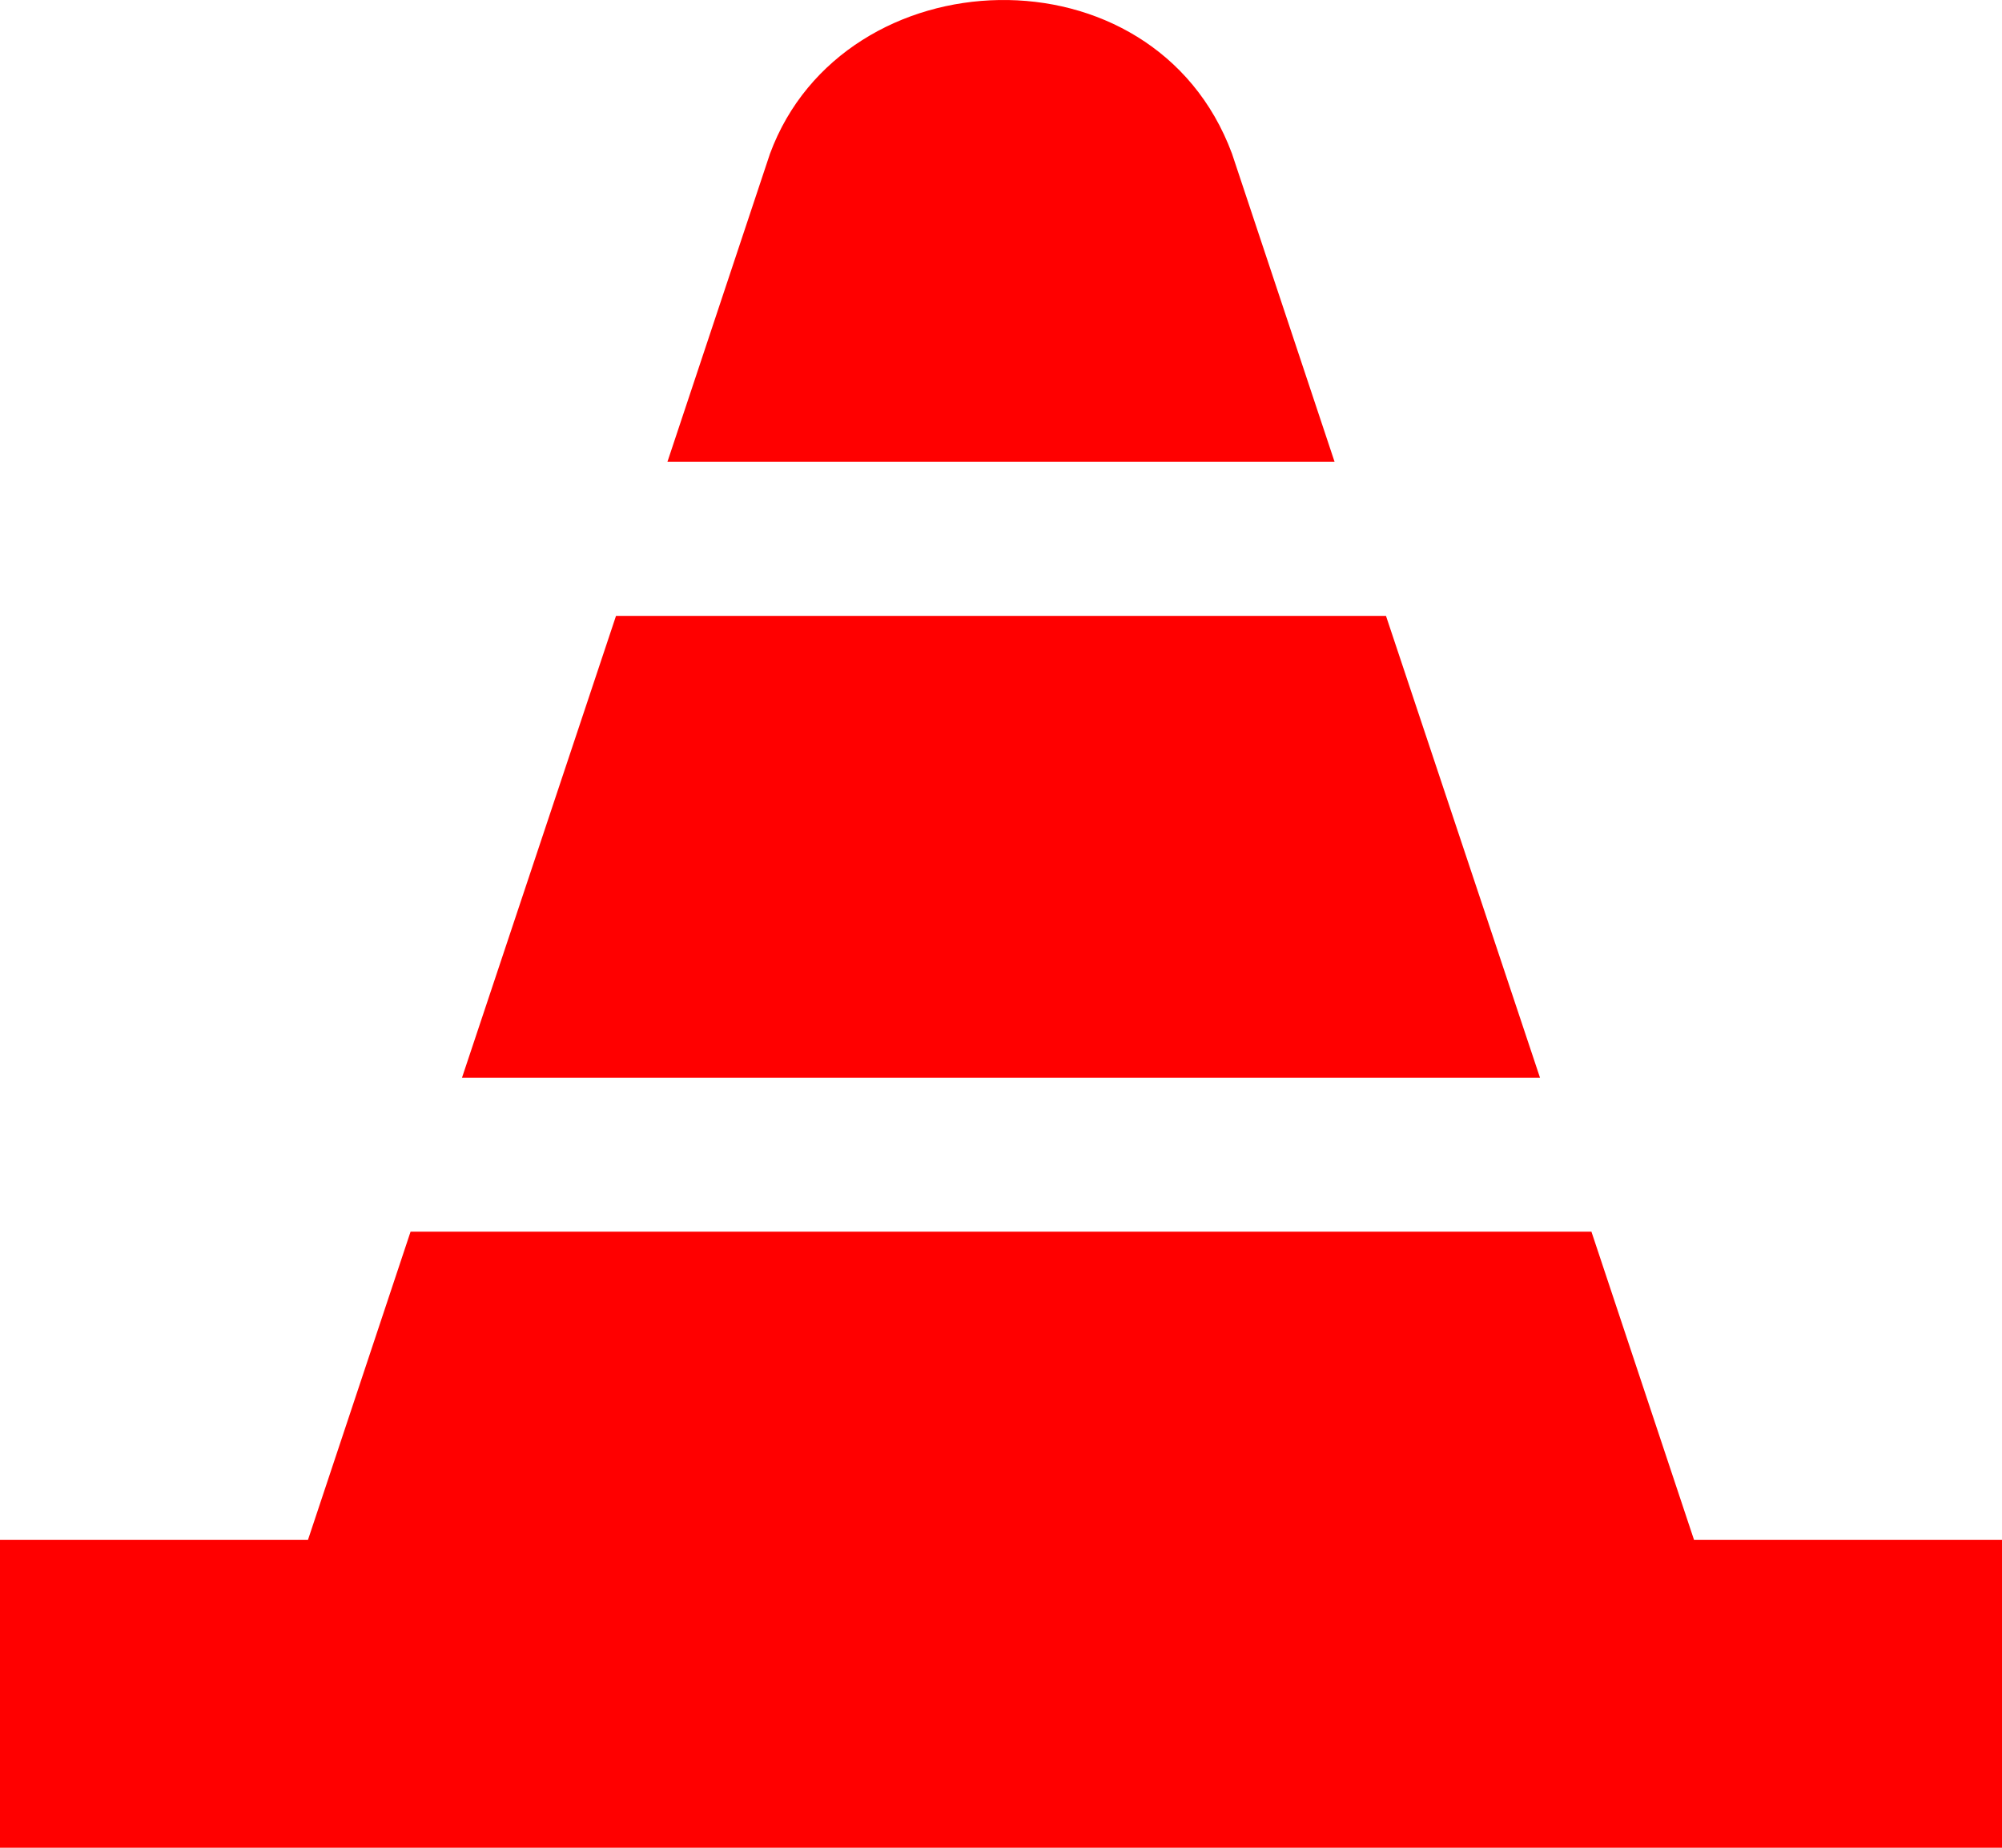
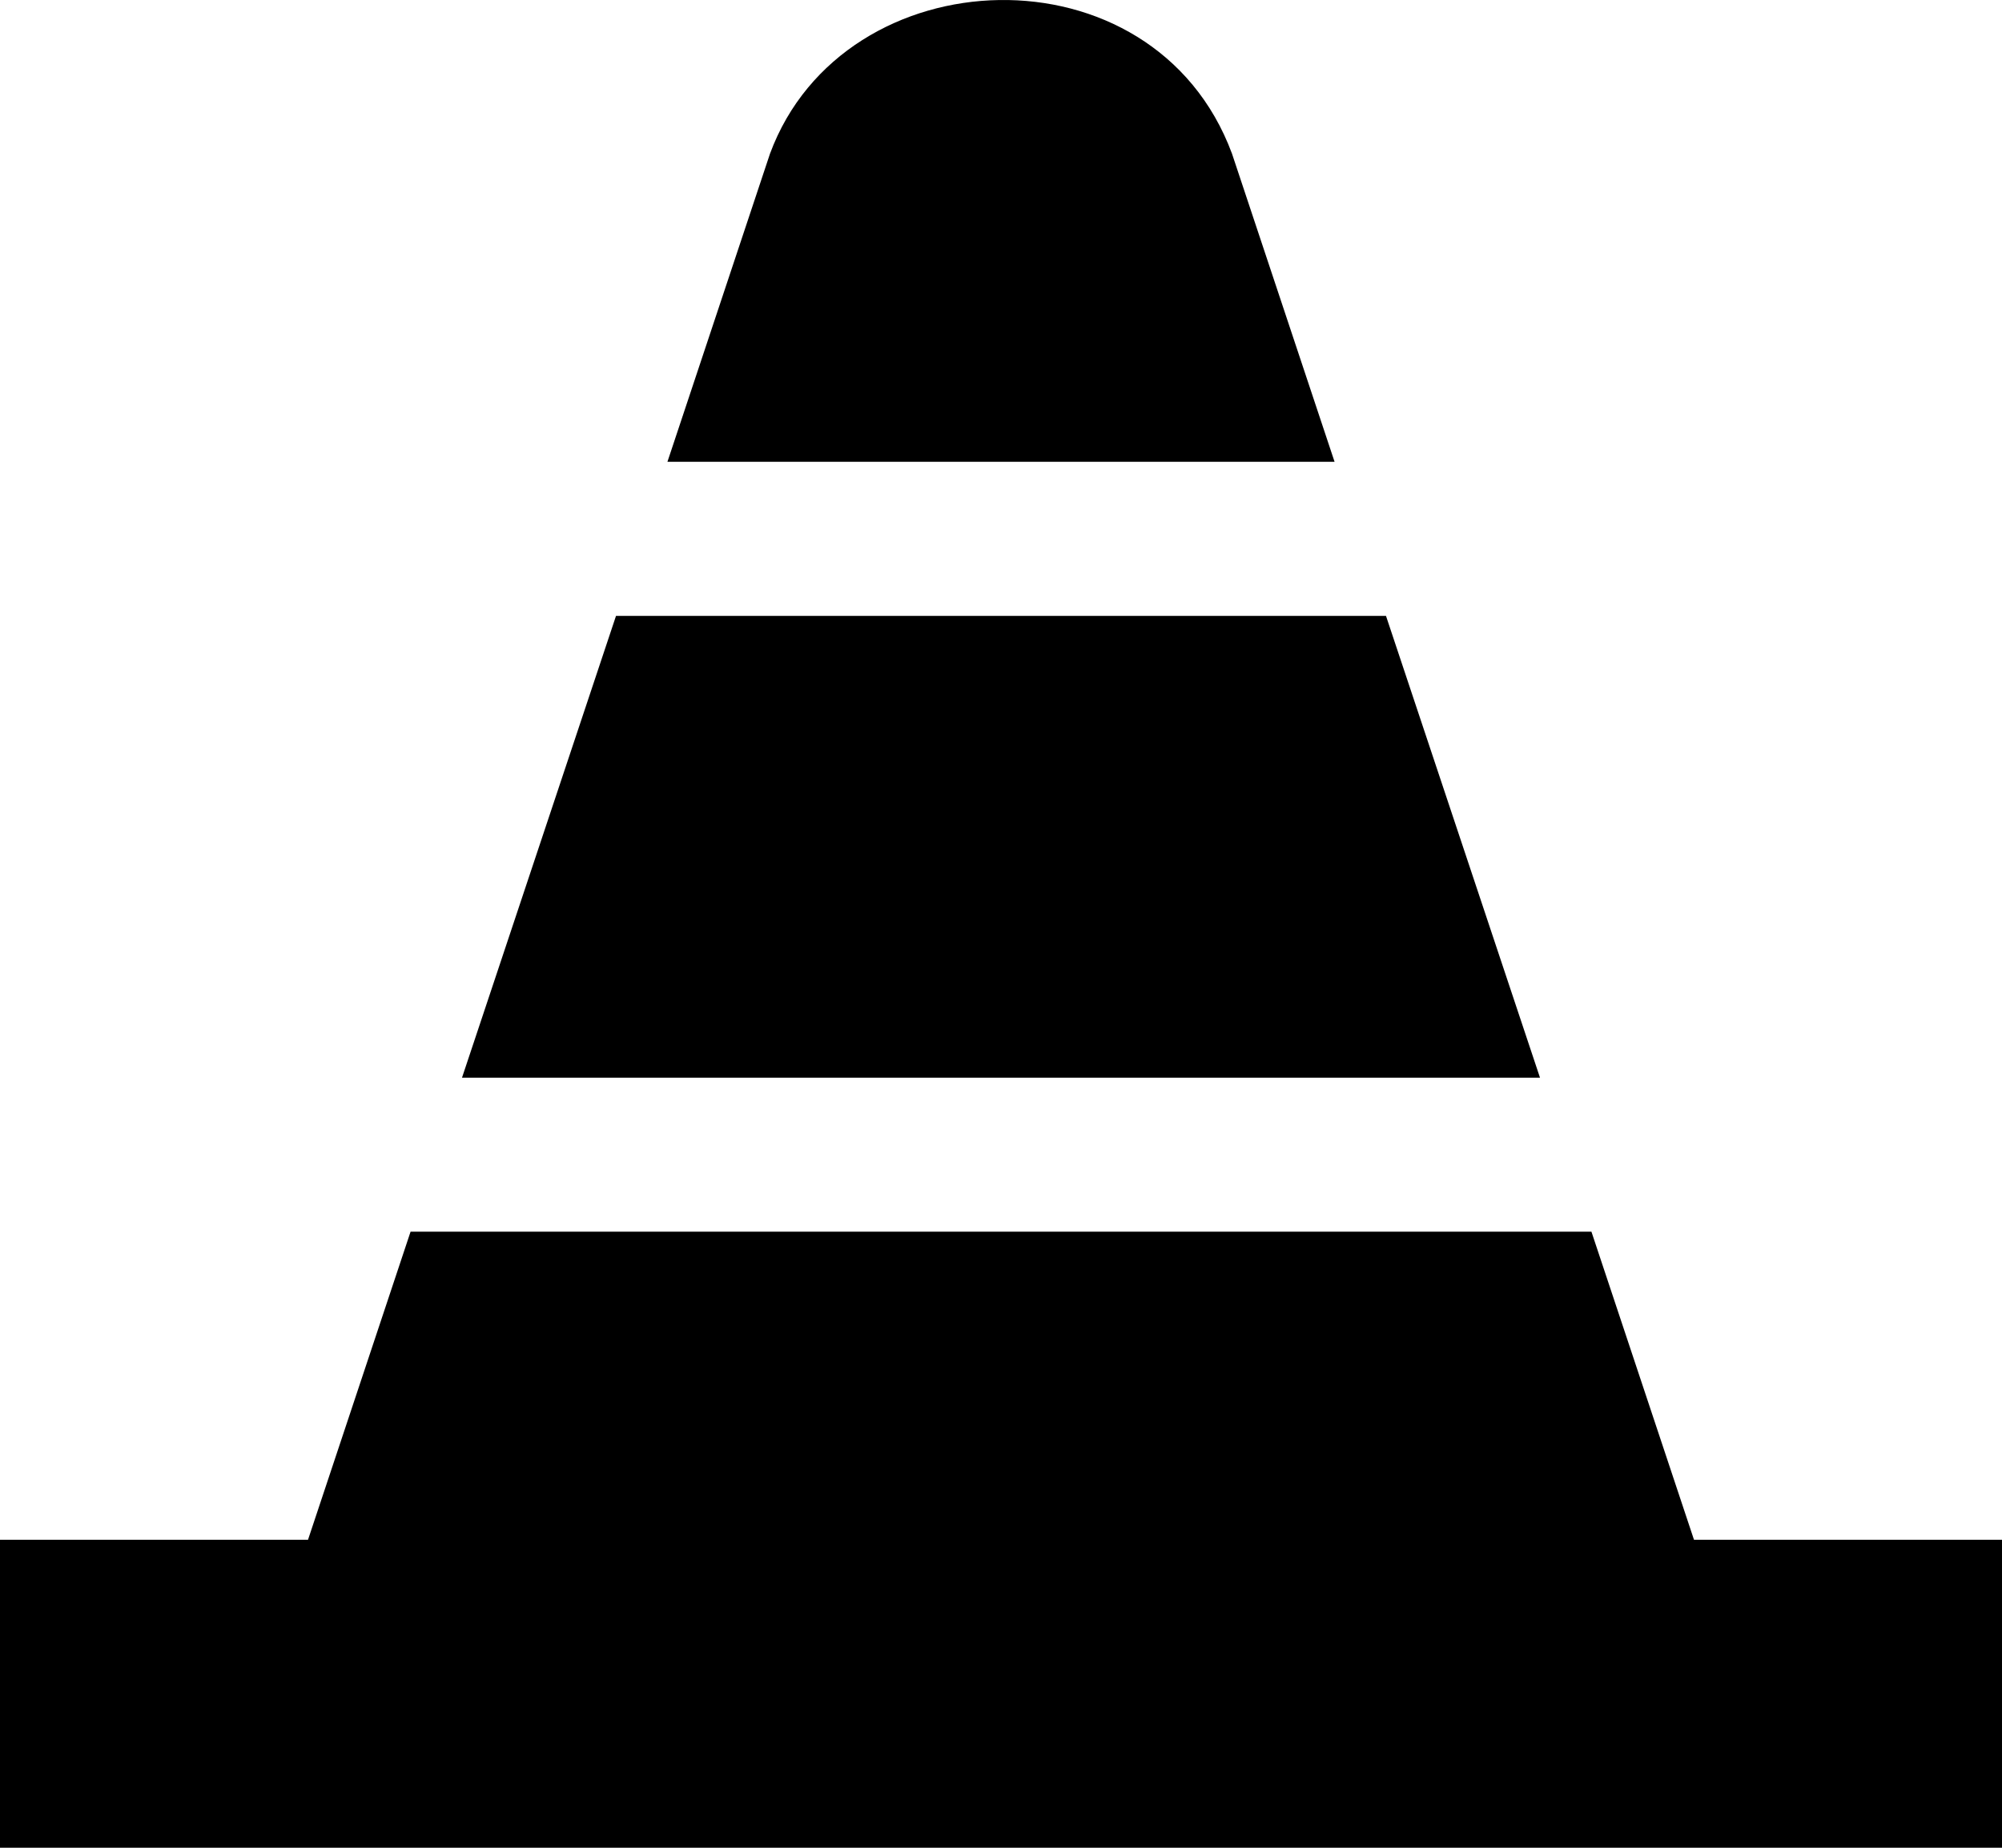
<svg xmlns="http://www.w3.org/2000/svg" viewBox="0 0 13 12" width="13" height="12">
-   <path fill="#ff0000" style="fill:#ff0000;fill-rule:evenodd" d="M 6.488,2.2054232e-4 C 5.862,0.01 5.239,0.352 5,0.998 L 4.334,2.999 H 8.666 L 8,0.998 C 7.746,0.313 7.115,-0.01 6.488,2.2054232e-4 Z M 4,4 3,6.999 h 7 L 9,4 Z M 2.666,7.999 2,10 H 0 v 2 H 13 V 10 H 11 L 10.334,7.999 Z" />
+   <path style="fill-rule:evenodd" d="M 6.488,2.2054232e-4 C 5.862,0.01 5.239,0.352 5,0.998 L 4.334,2.999 H 8.666 L 8,0.998 C 7.746,0.313 7.115,-0.01 6.488,2.2054232e-4 Z M 4,4 3,6.999 h 7 L 9,4 Z M 2.666,7.999 2,10 H 0 v 2 H 13 V 10 H 11 L 10.334,7.999 Z" />
</svg>
